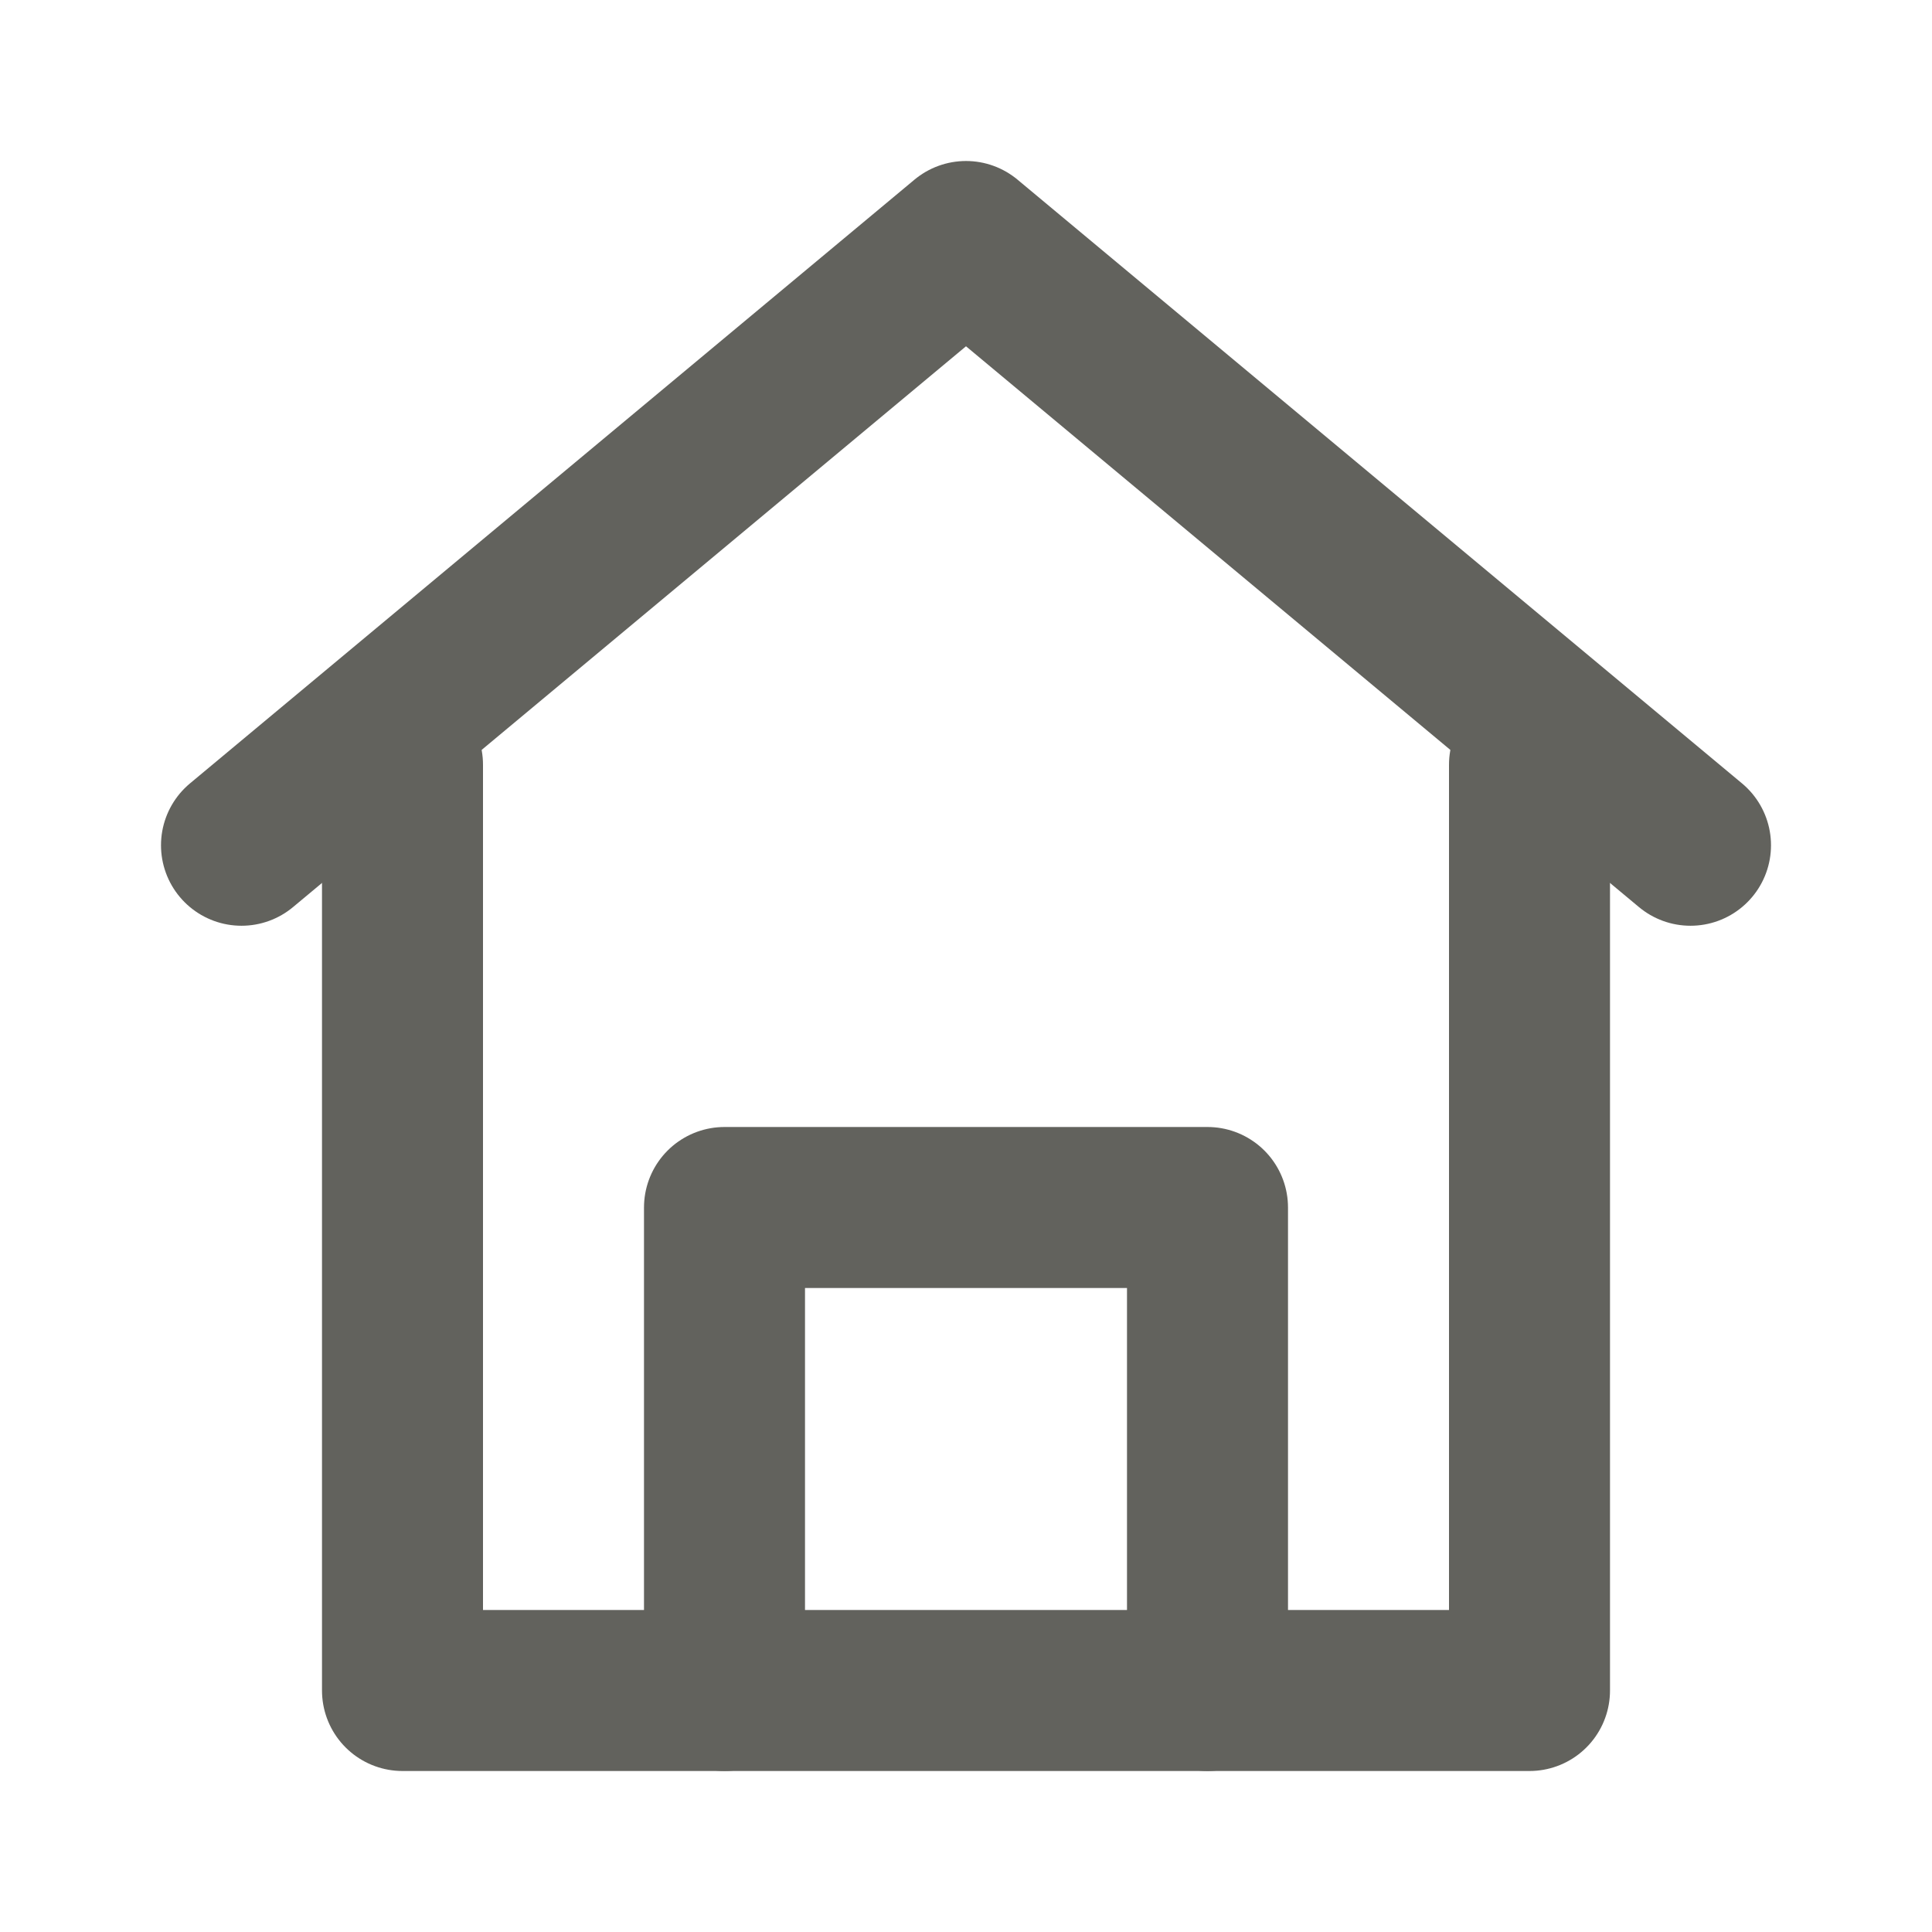
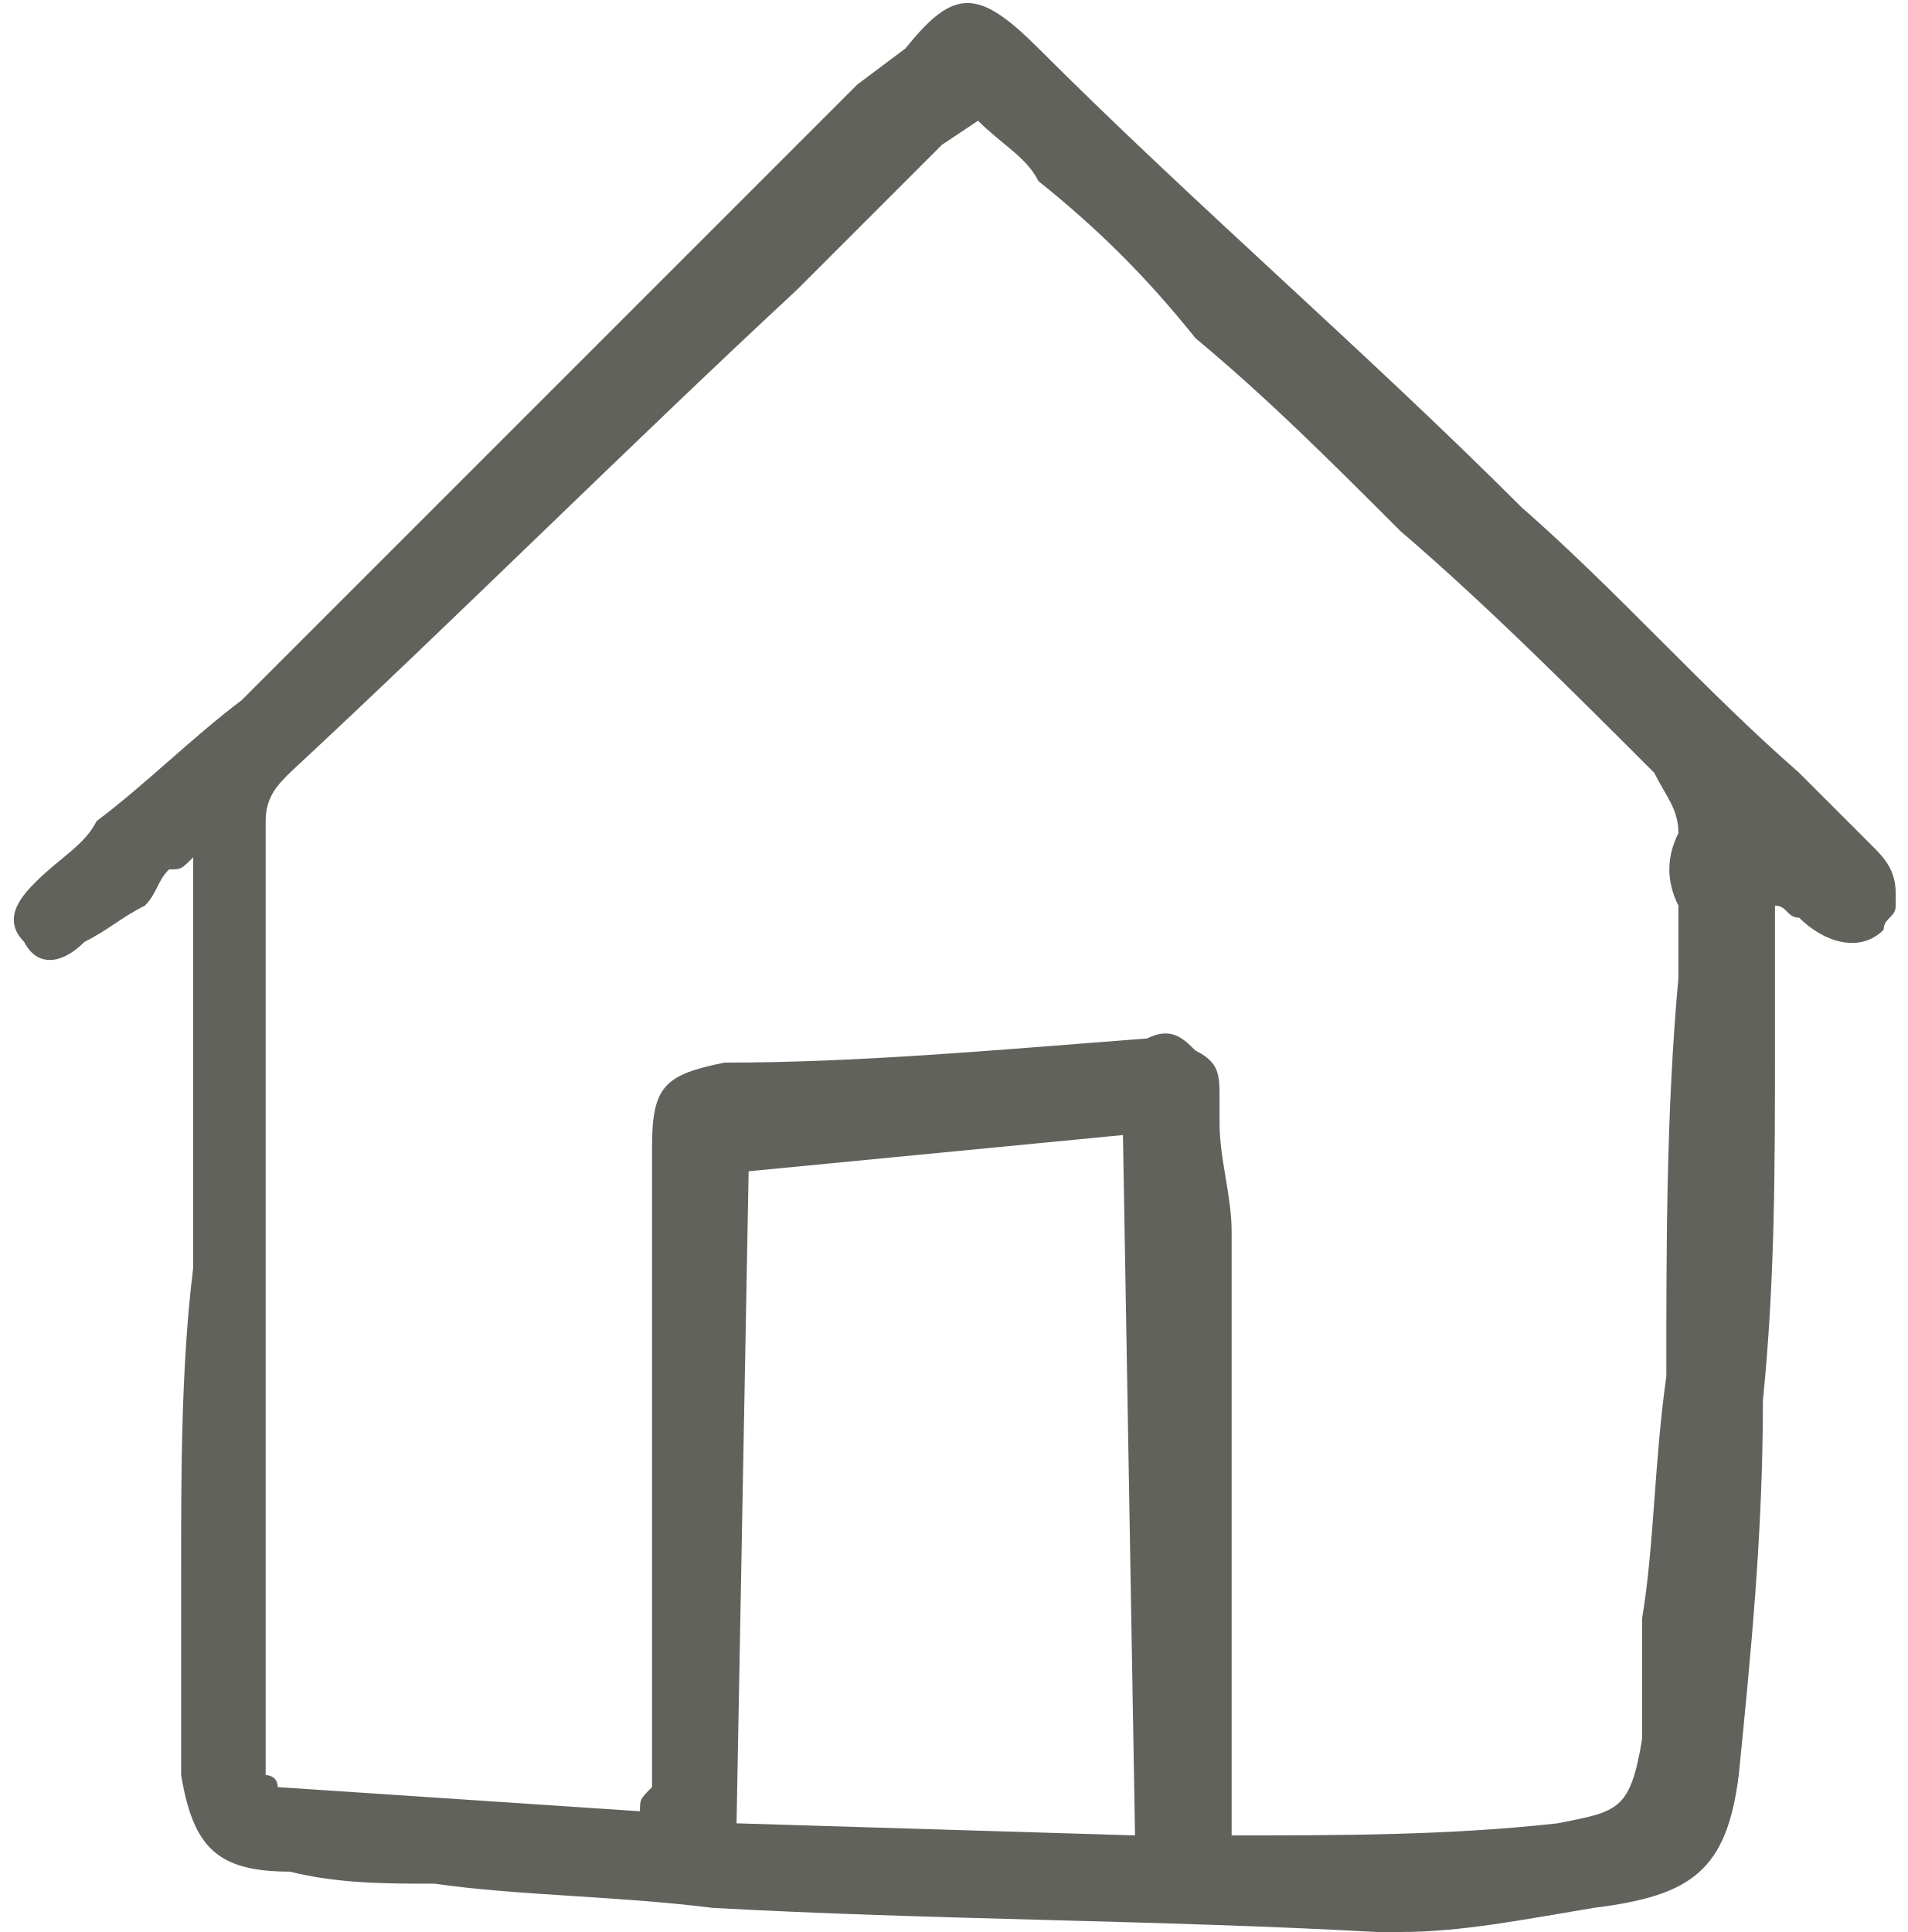
- <svg xmlns="http://www.w3.org/2000/svg" viewBox="0 0 24 24" fill="none" stroke="#62625d" stroke-width="2" stroke-linecap="round" stroke-linejoin="round">
-   <path d="M3 10.5 12 3l9 7.5" />
-   <path d="M5 9.5V21h14V9.5" />
-   <path d="M9 21v-6h6v6" />
+ <svg xmlns="http://www.w3.org/2000/svg" viewBox="0 0 158 160" fill="none">
+   <path d="M152 67C151 66 150 65 149 64C141 57 134 49 126 42C113 29 99 17 86 4C81-1 79-1 75 4L71 7C54 24 37 41 20 58C16 61 12 65 8 68C7 70 5 71 3 73C2 74 0 76 2 78C3 80 5 80 7 78C9 77 10 76 12 75C13 74 13 73 14 72C15 72 15 72 16 71L16 71C16 73 16 74 16 75C16 79 16 82 16 85C16 92 16 98 16 105C15 113 15 122 15 130C15 135 15 141 15 147C16 153 18 155 24 155C28 156 32 156 36 156C43 157 51 157 59 158C77 159 96 159 114 160C114 160 115 160 116 160C121 160 126 159 132 158C140 157 143 155 144 147C145 137 146 127 146 116C147 106 147 97 147 86C147 82 147 79 147 75C148 75 148 76 149 76C151 78 154 79 156 77C156 76 157 76 157 75C157 75 157 74 157 74C157 72 156 71 155 70C154 69 153 68 152 67ZM62 97L93 94L94 152L61 151L62 97ZM102 102C102 99 101 96 101 93C101 93 101 92 101 91C101 89 101 88 99 87C98 86 97 85 95 86C82 87 71 88 60 88C55 89 54 90 54 95C54 115 54 130 54 145C54 146 54 147 54 148C53 149 53 149 53 150L23 148C23 147 22 147 22 147C22 145 22 144 22 143C22 137 22 132 22 127C22 120 22 114 22 108C22 102 22 95 22 90C22 82 22 75 22 68C22 66 23 65 24 64C38 51 52 37 66 24L72 18C74 16 76 14 78 12L81 10C83 12 85 13 86 15C91 19 95 23 99 28C105 33 110 38 116 44C123 50 130 57 137 64C138 66 139 67 139 69C138 71 138 73 139 75C139 76 139 77 139 78L139 81C138 92 138 103 138 114C137 121 137 128 136 134C136 137 136 140 136 143L136 143C136 143 136 144 136 144C135 150 134 150 129 151C120 152 111 152 102 152L102 139C102 127 102 114 102 102H102Z" fill="#62625d" />
</svg>
